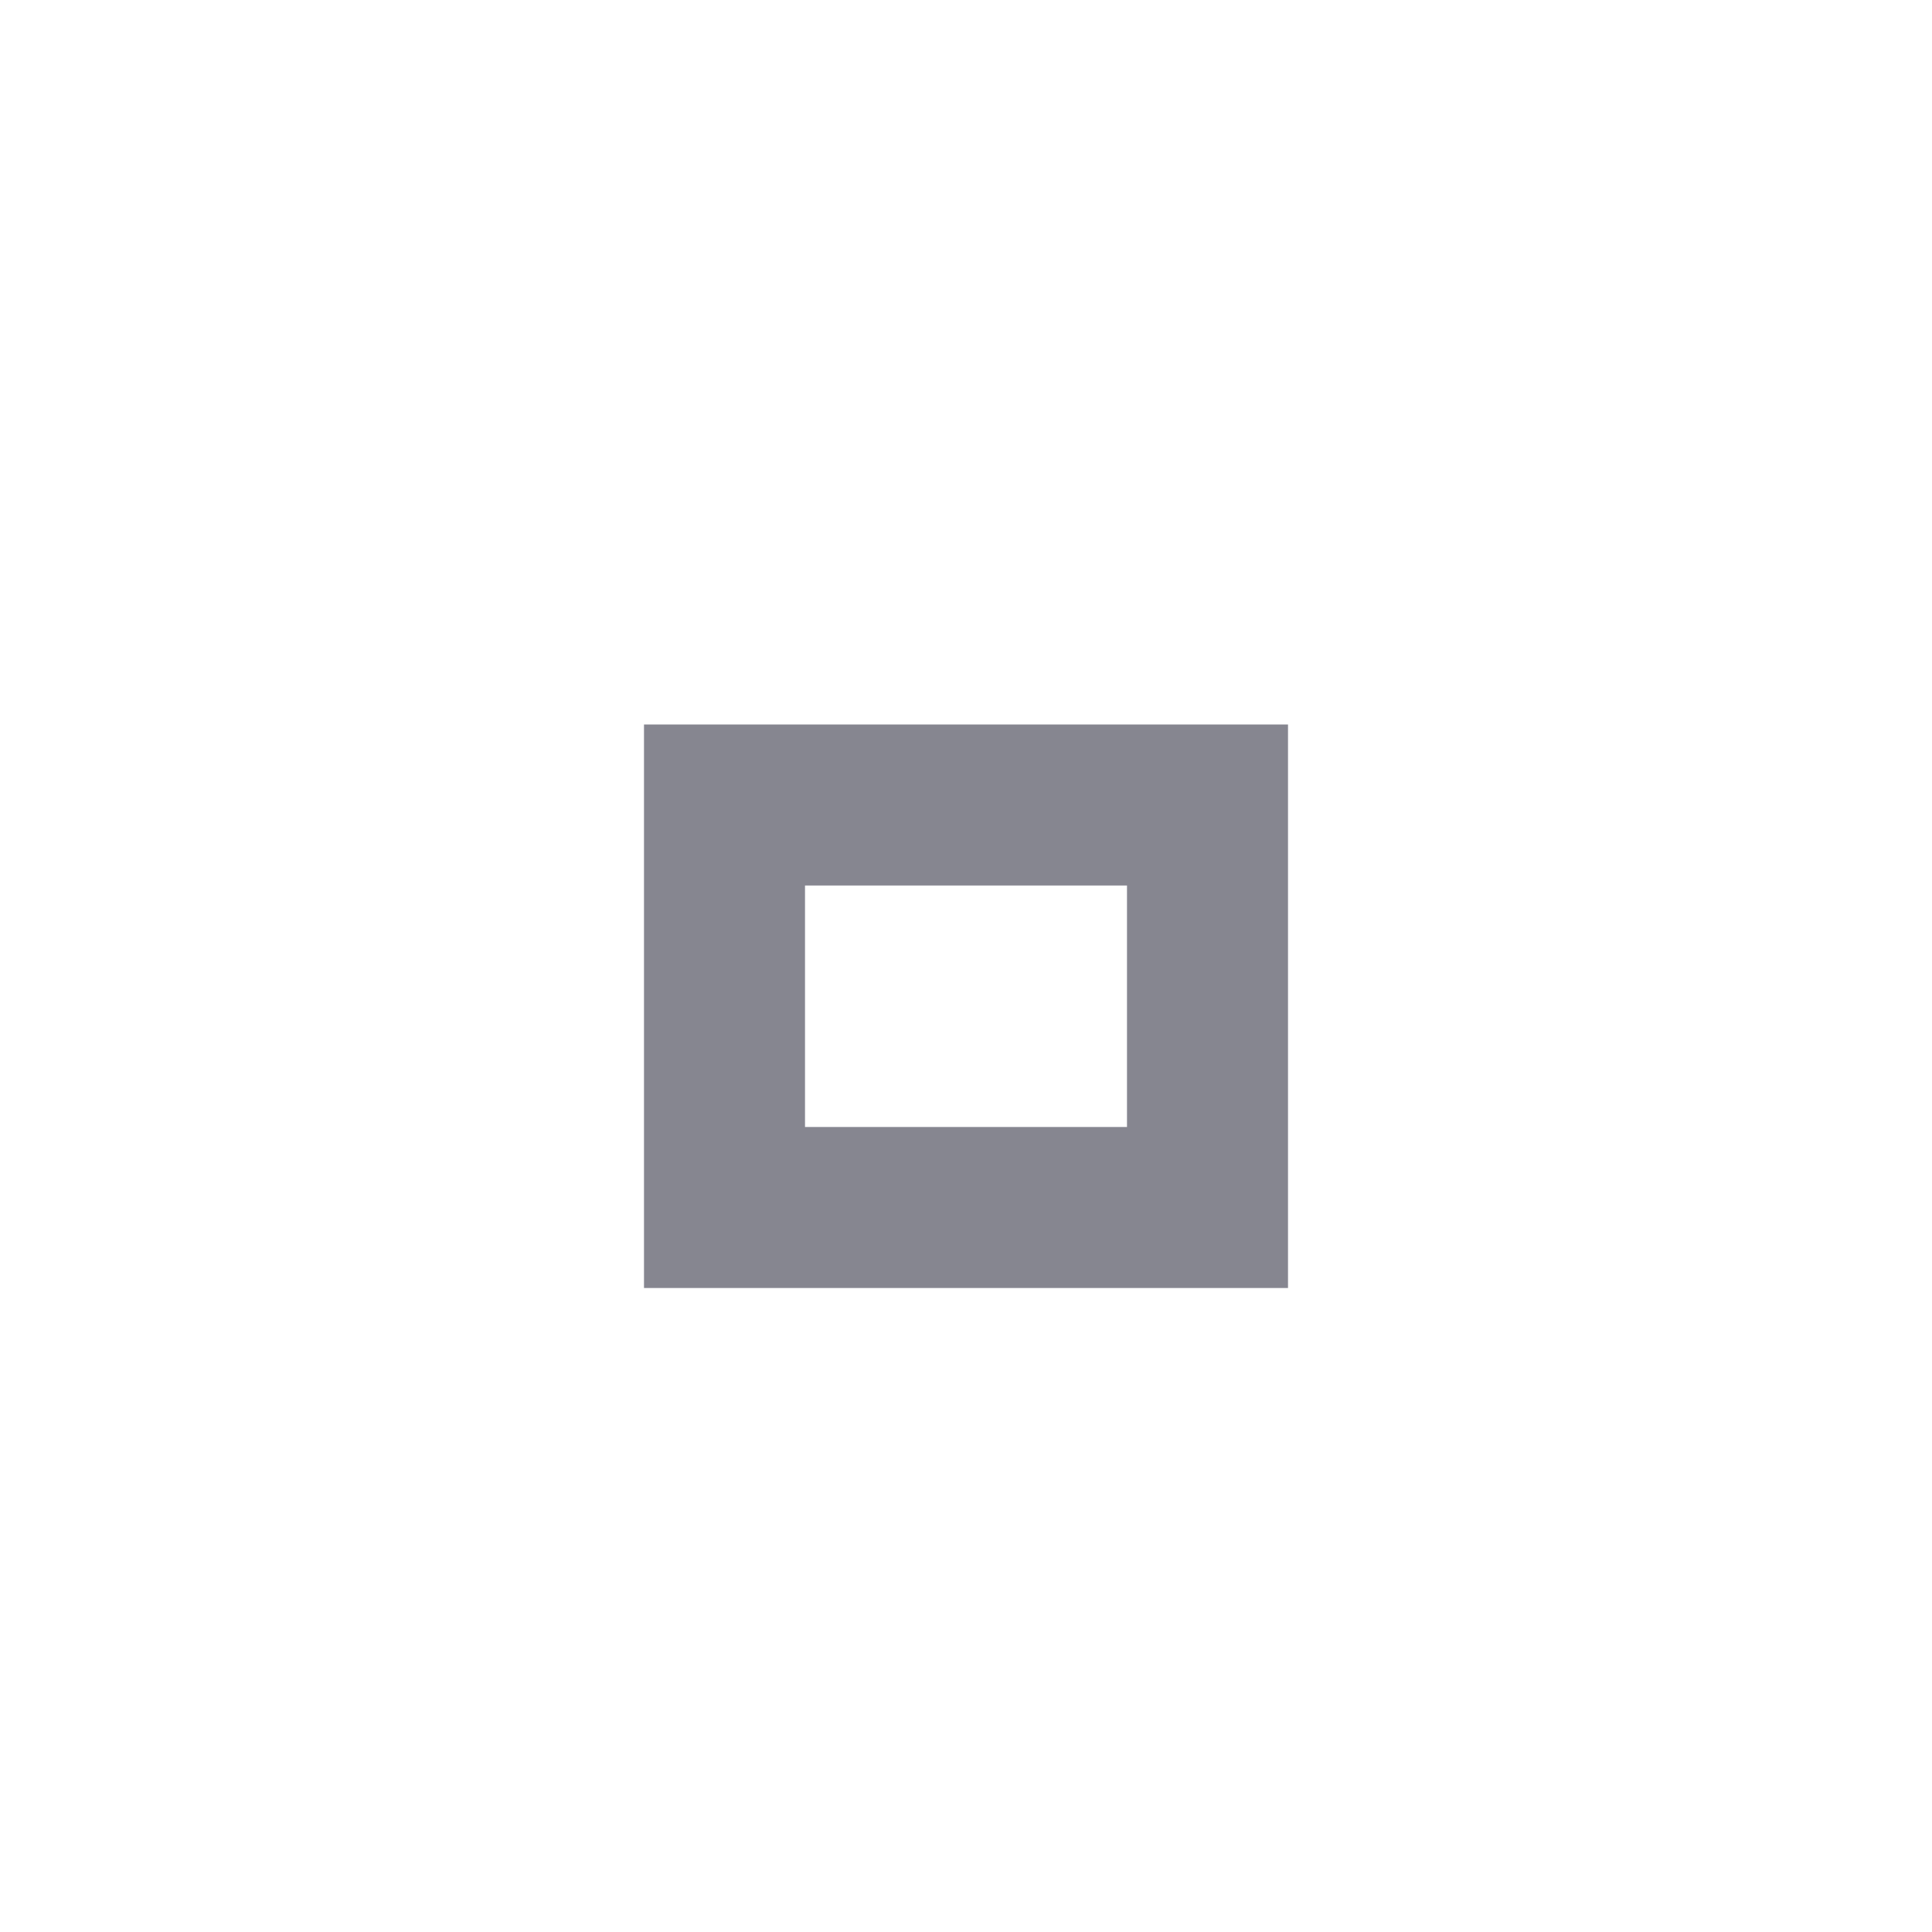
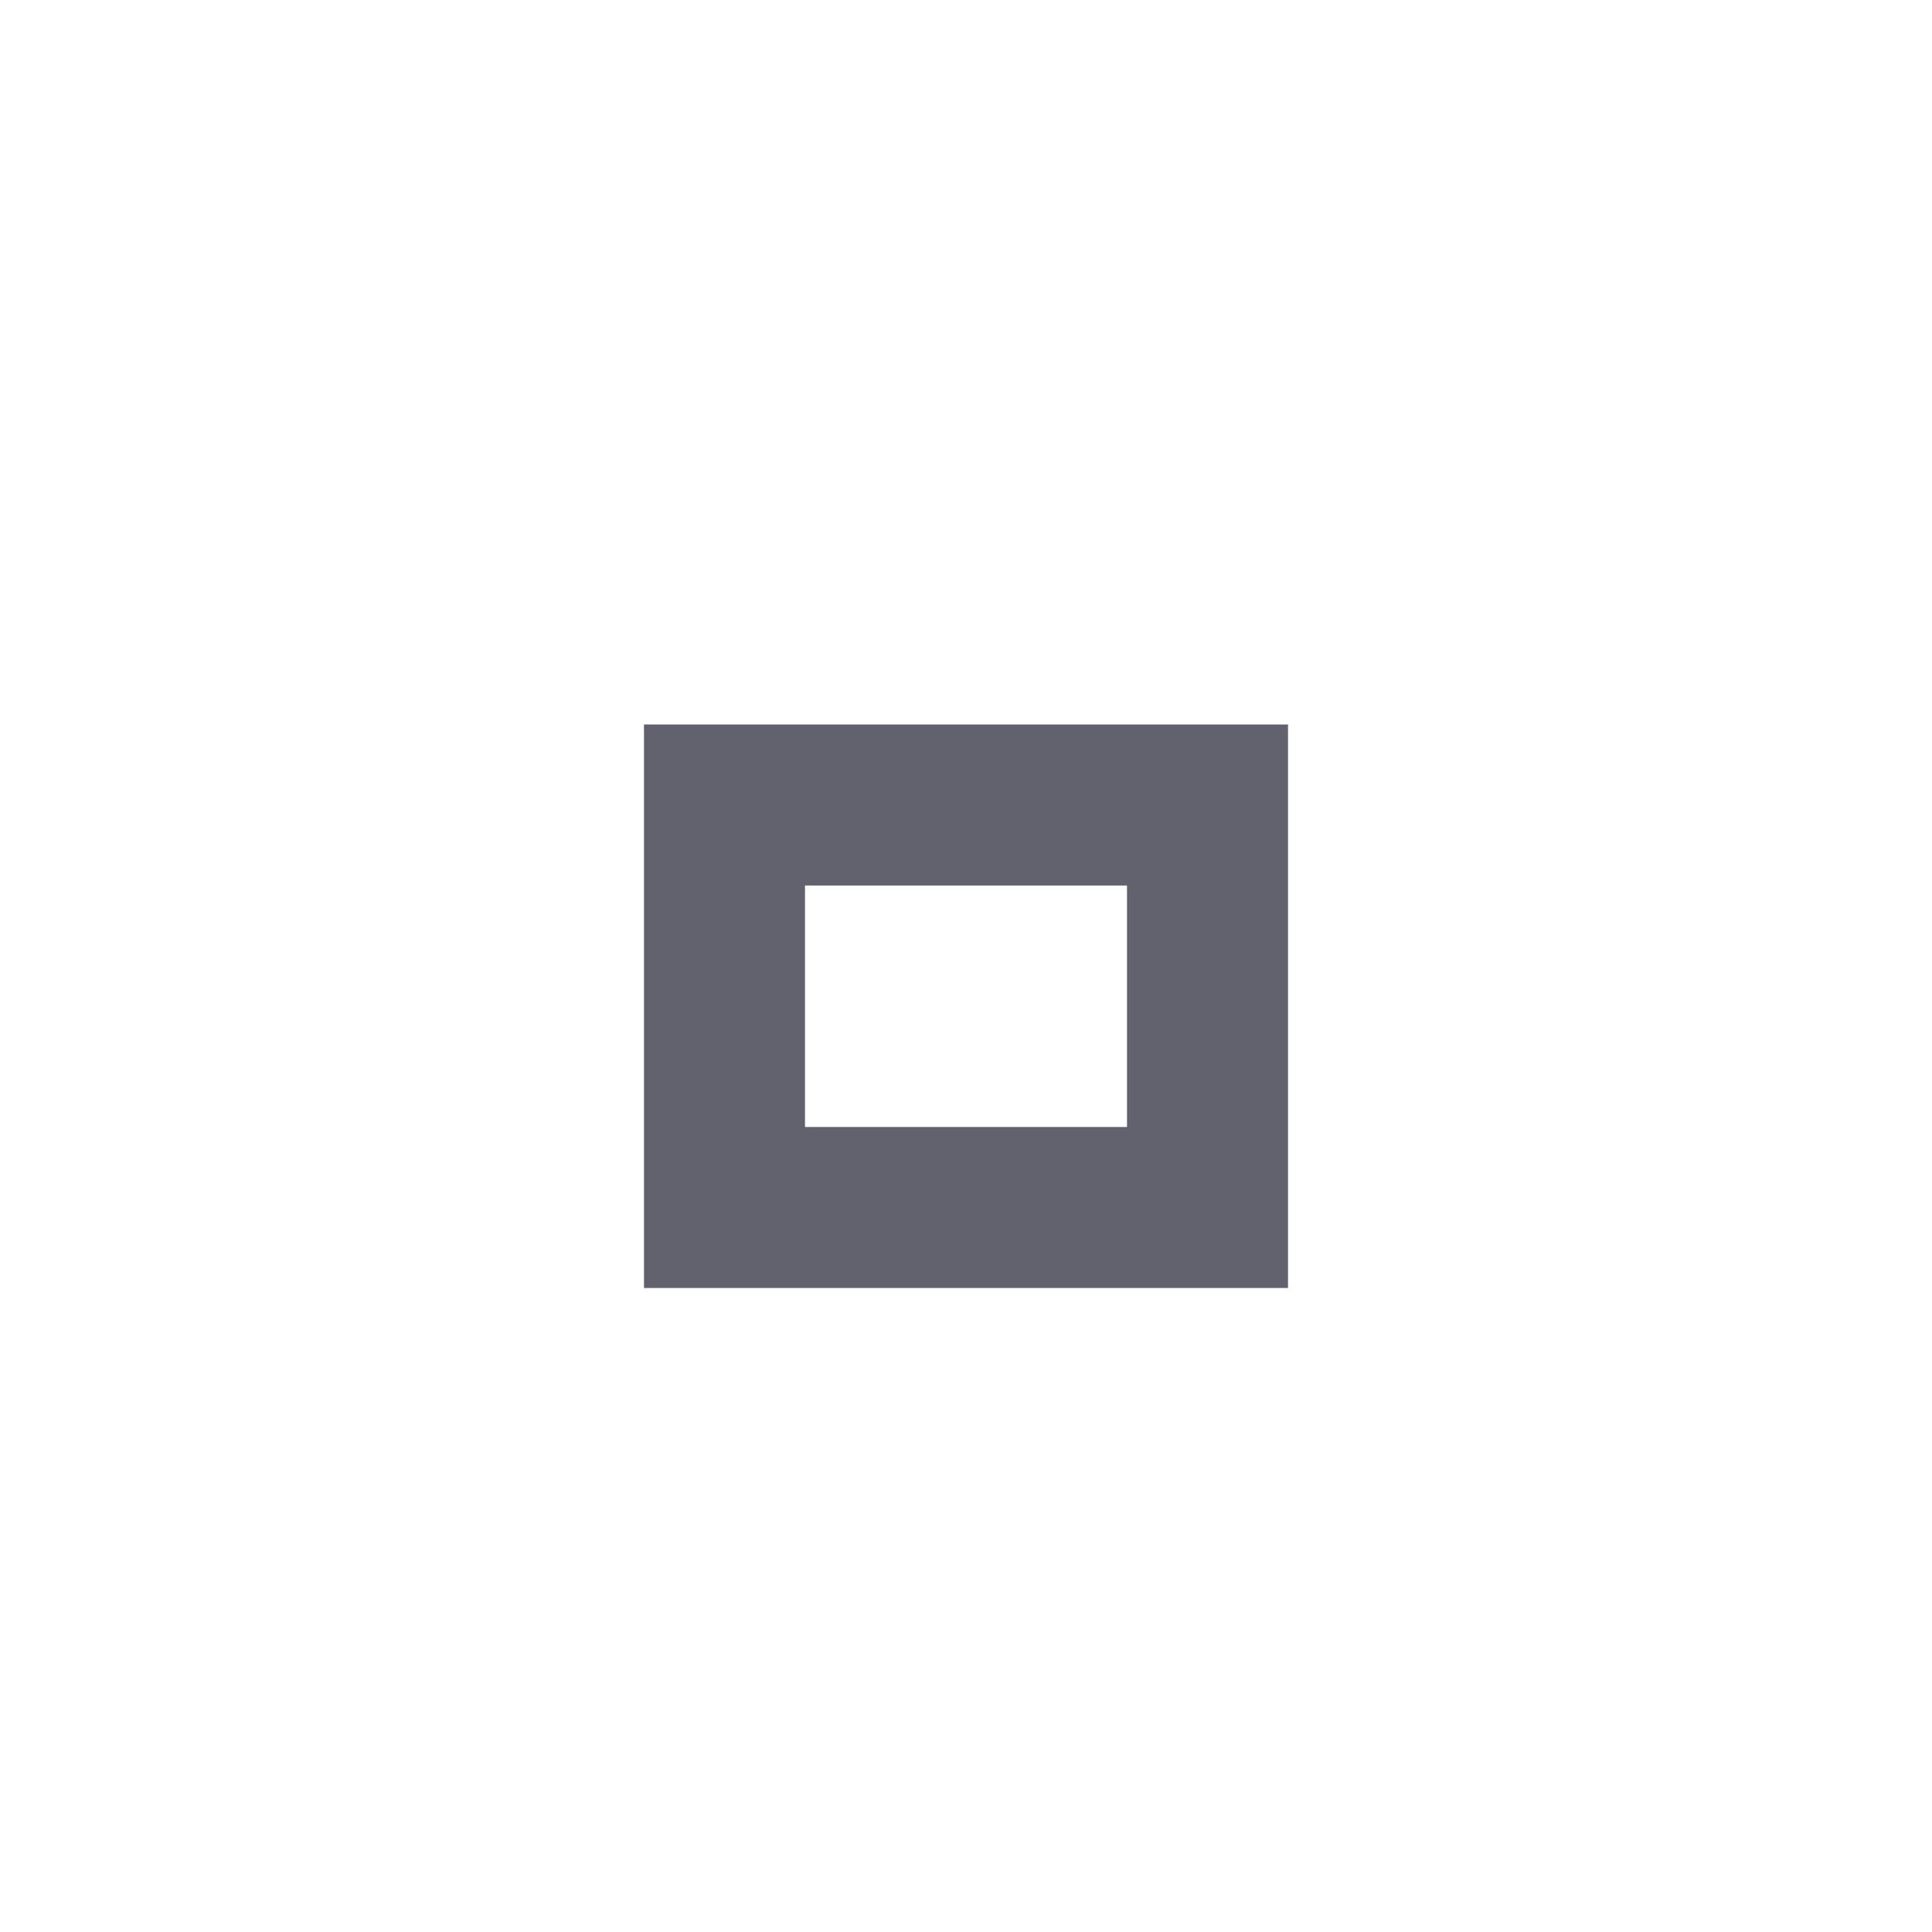
<svg xmlns="http://www.w3.org/2000/svg" version="1.1" x="0px" y="0px" width="24px" height="24px" viewBox="0 0 24 24">
-   <path fill="#5d5d6b" opacity="0.75" d="M14,14h-4v-3h4V14z M16,9H8v7h8V9z" />
+   <path fill="#2c2d3e" opacity="0.75" d="M14,14h-4v-3h4V14z M16,9H8v7h8V9z" />
</svg>
